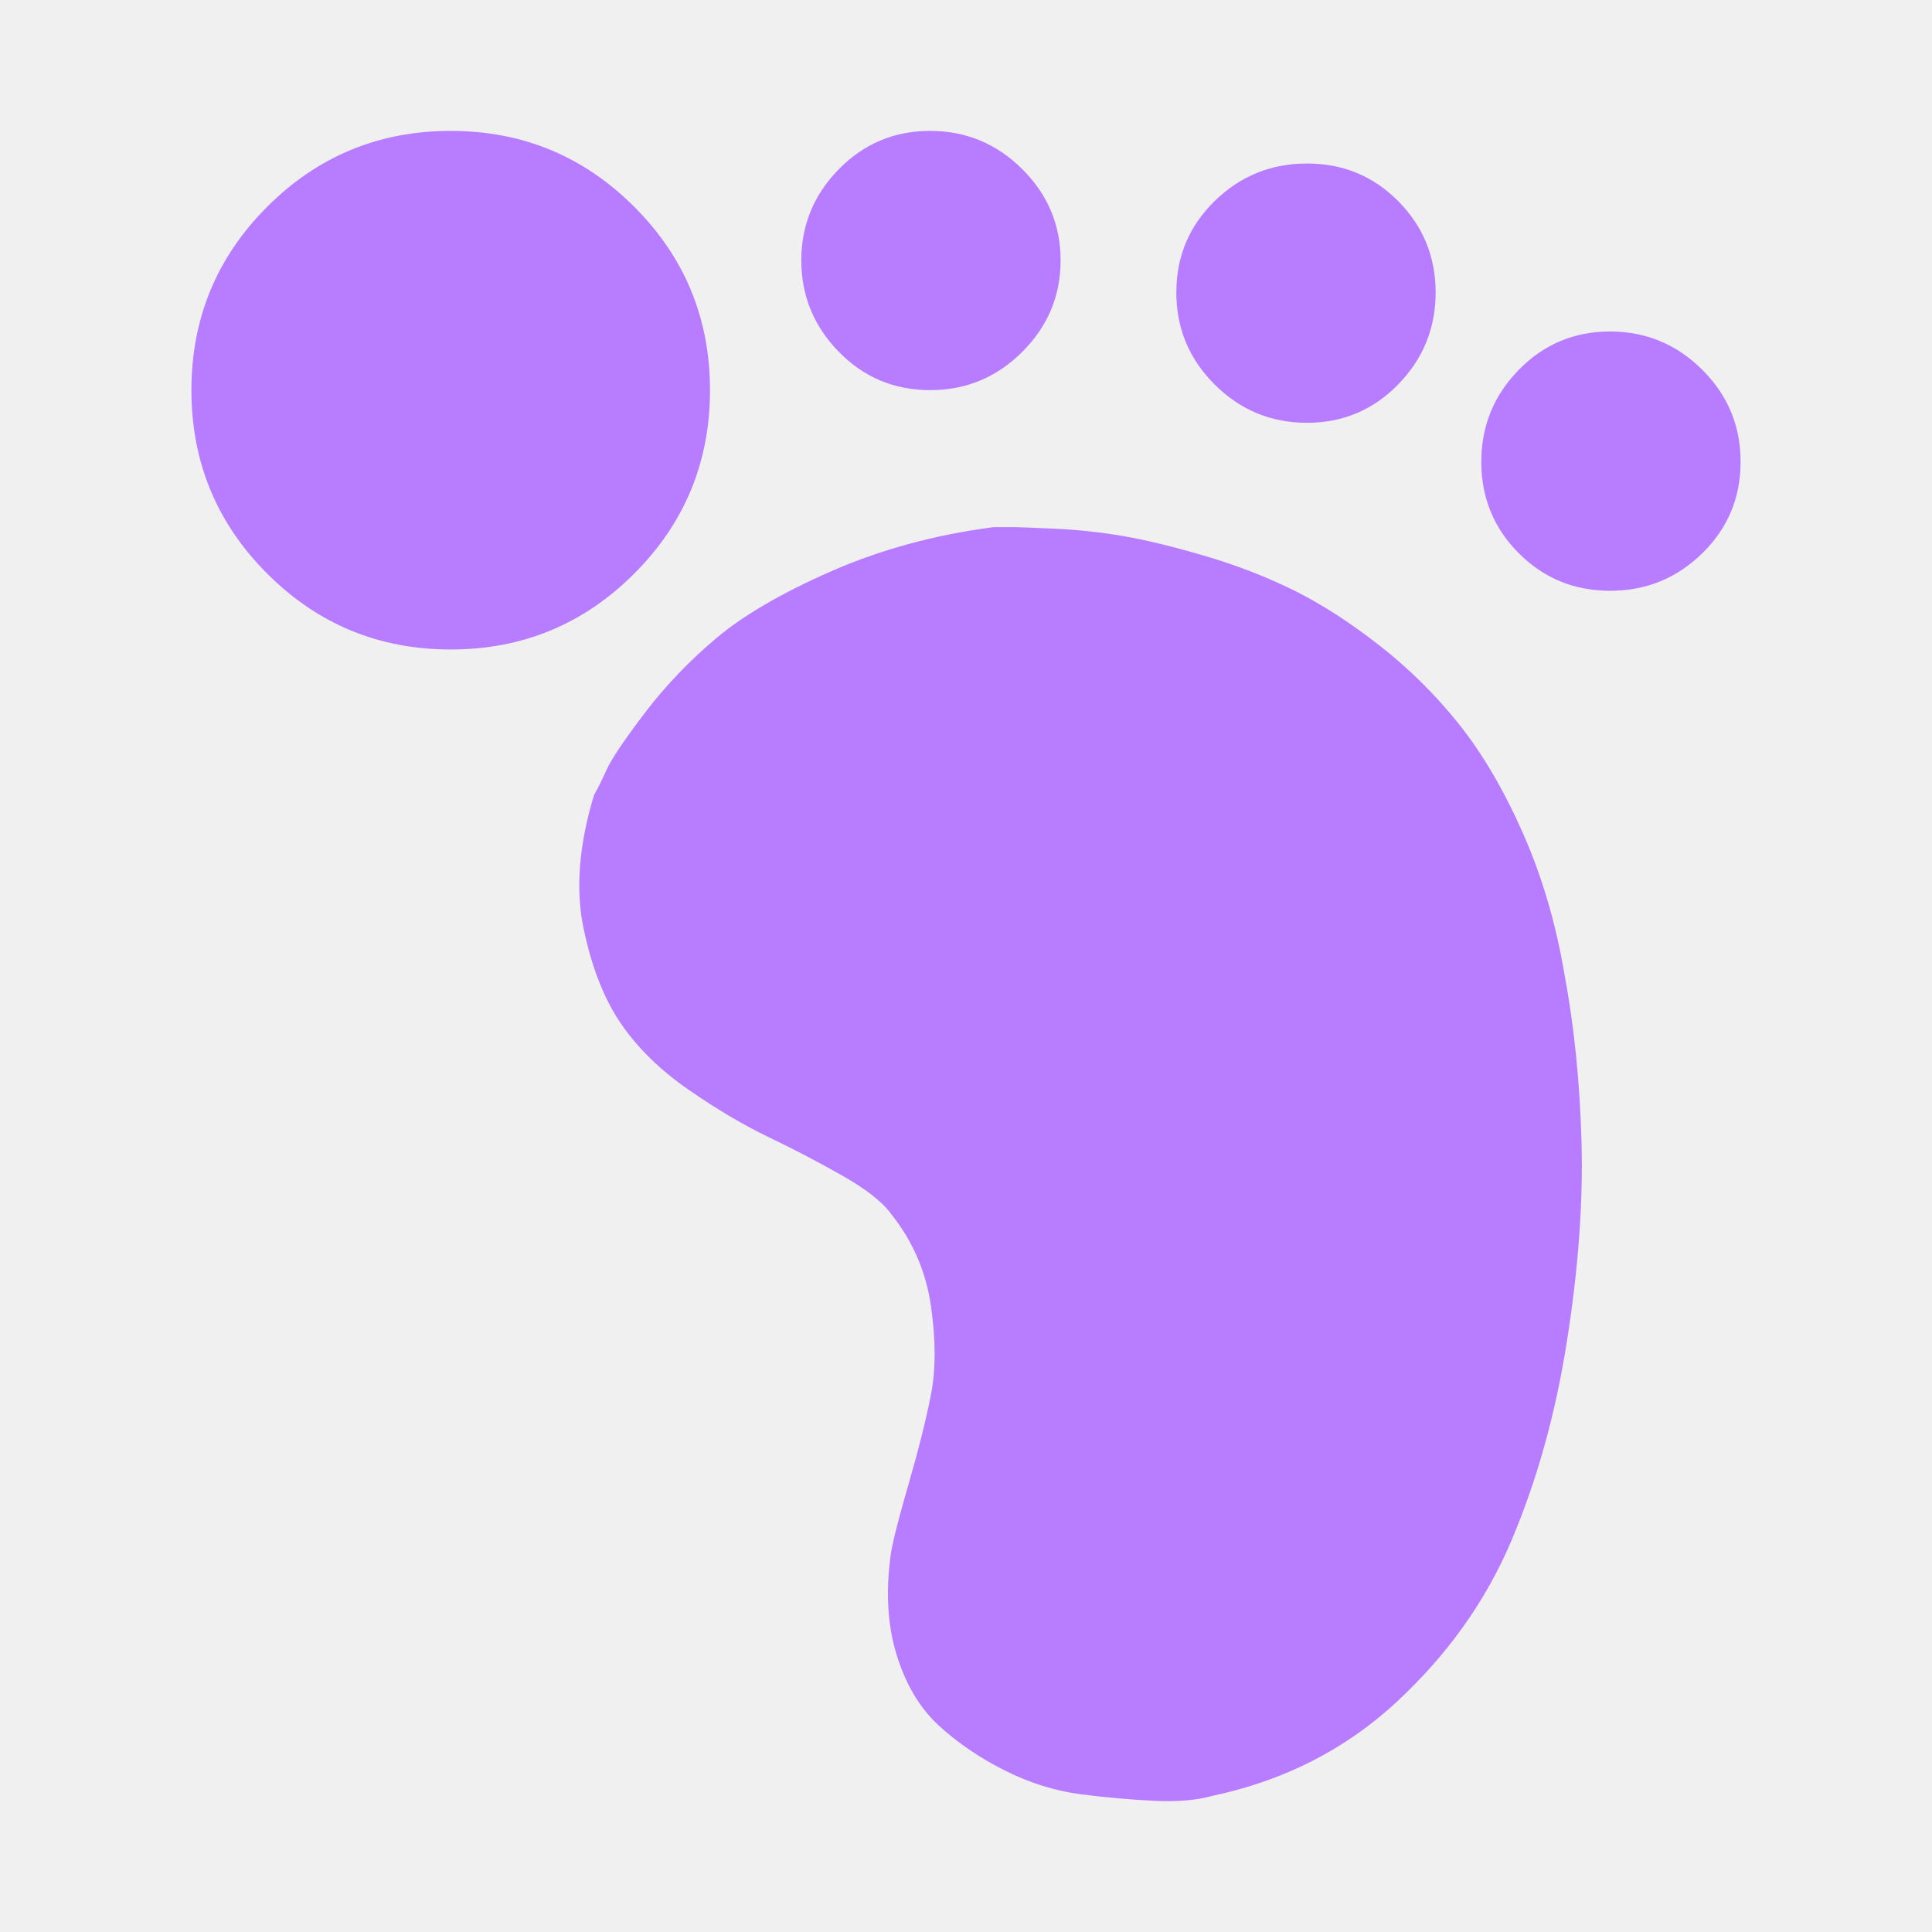
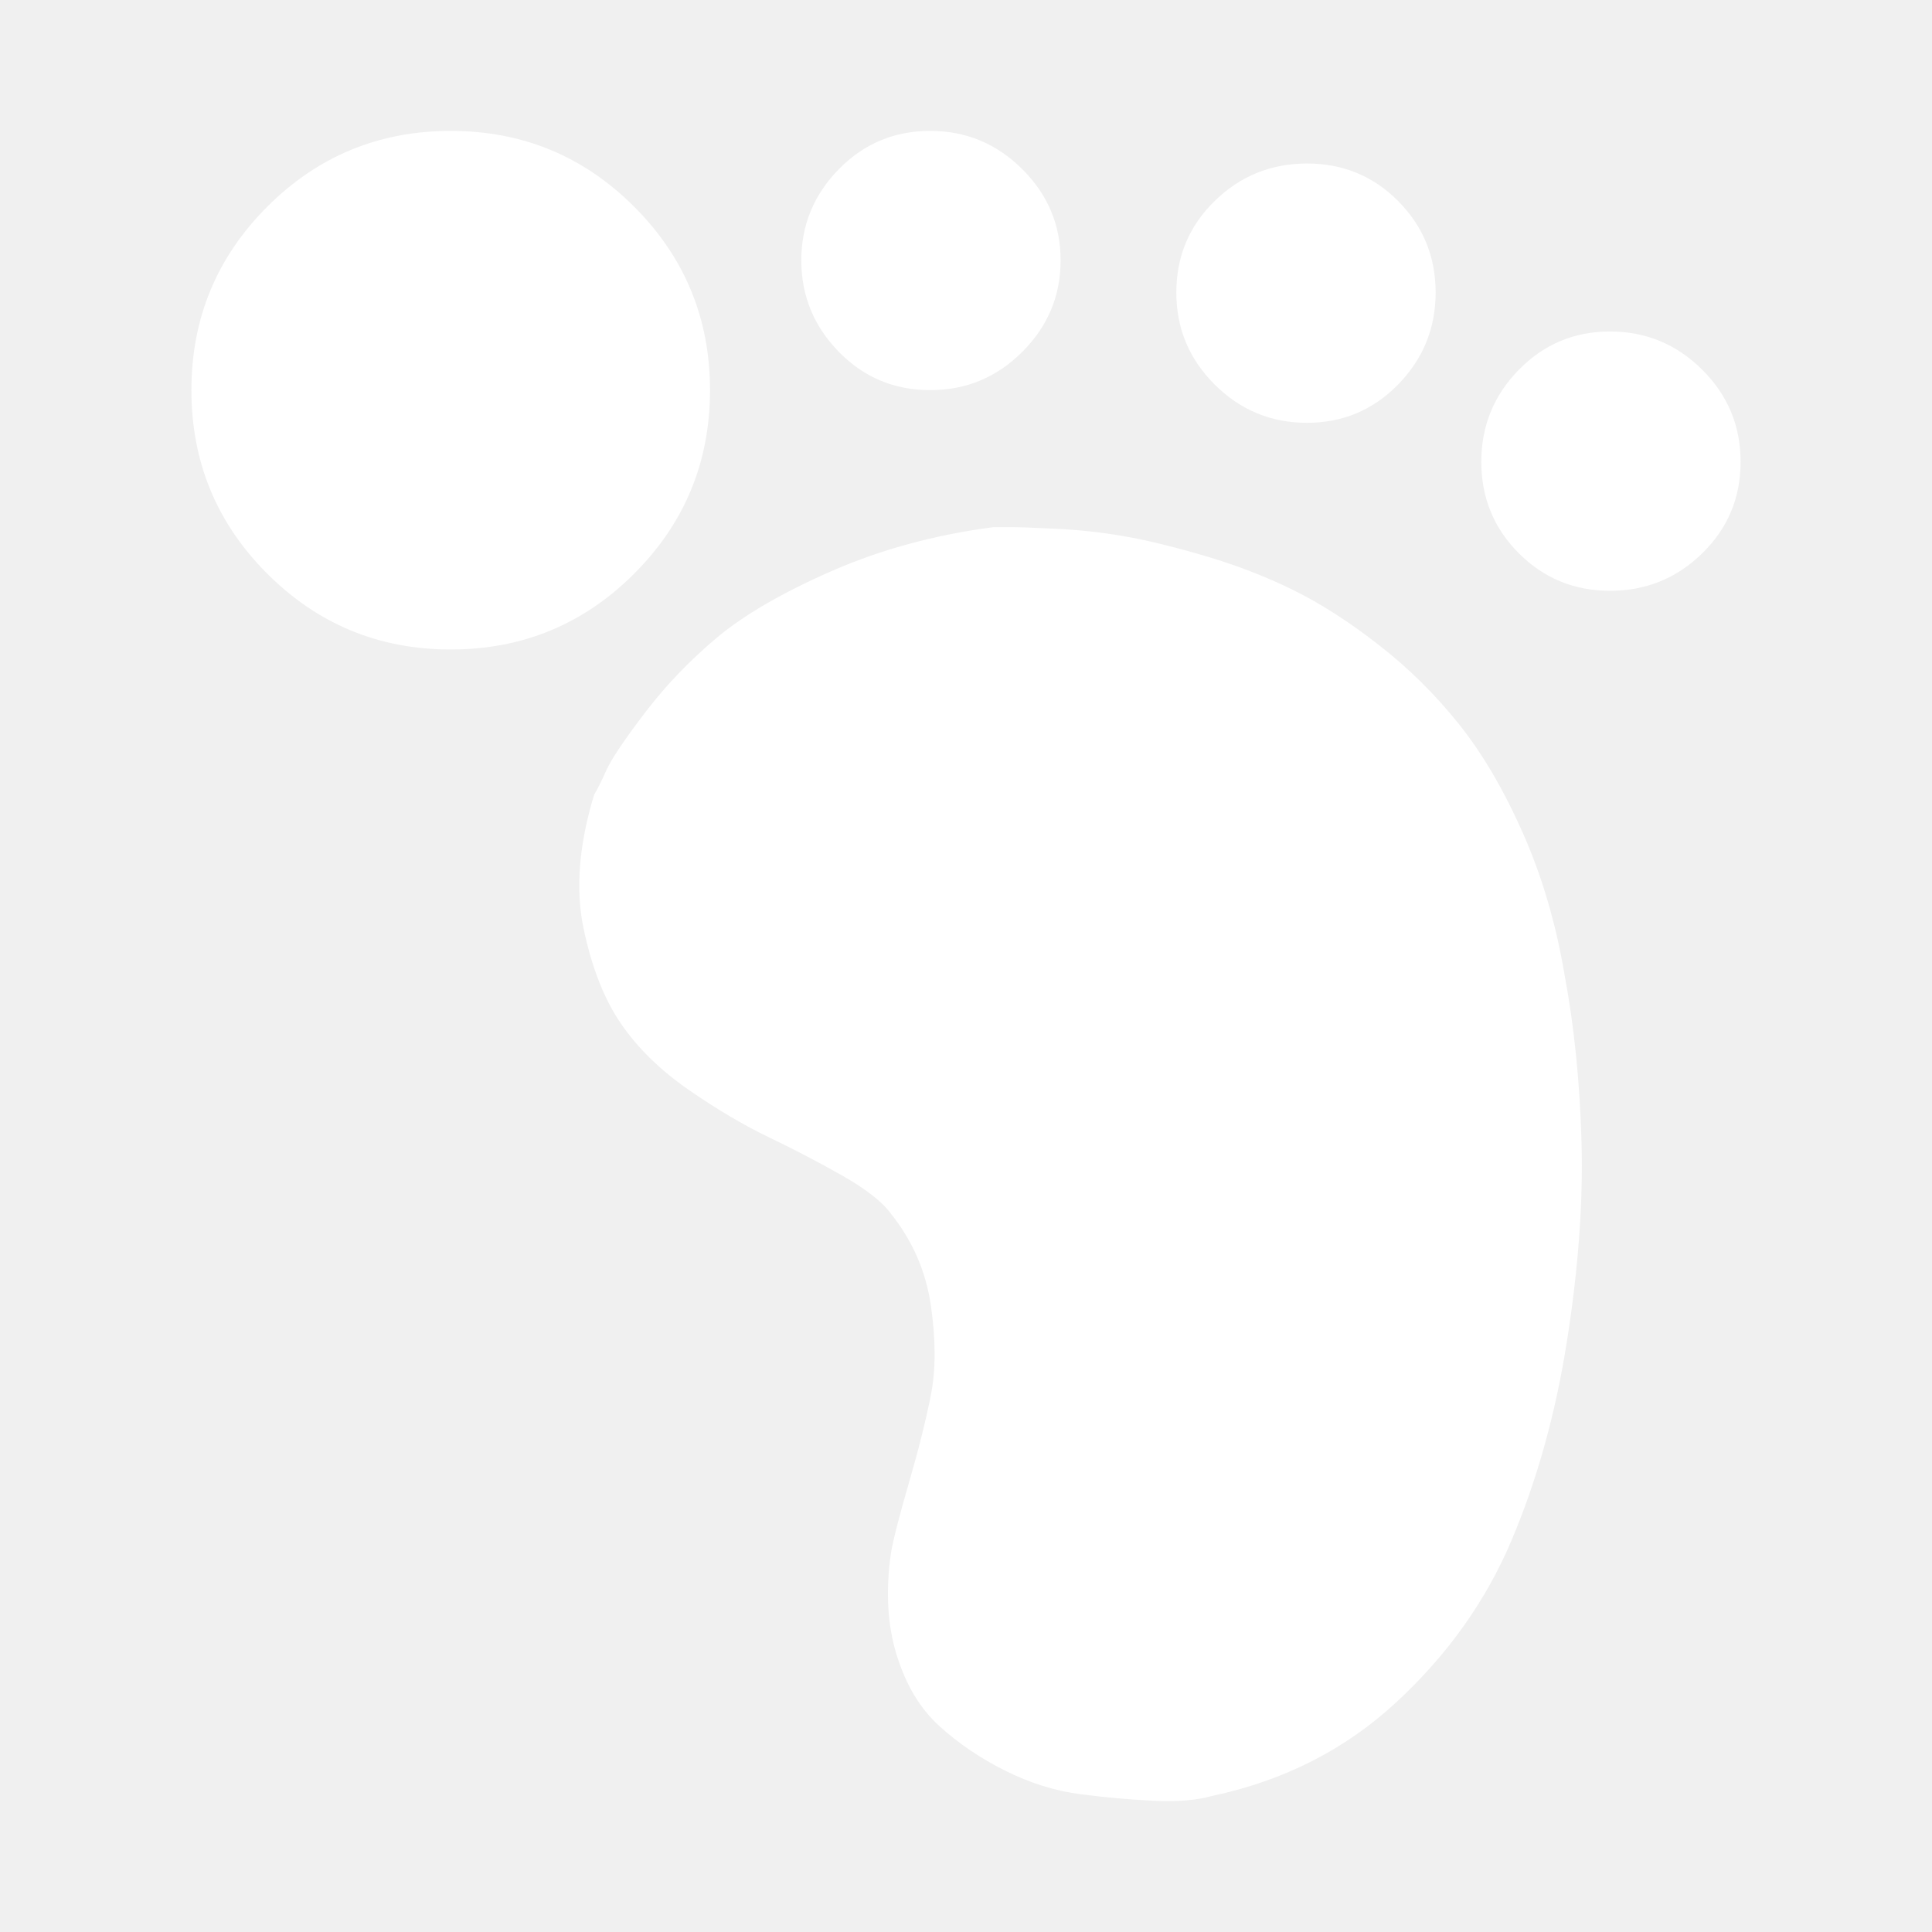
<svg xmlns="http://www.w3.org/2000/svg" class="icon" width="32px" height="32.00px" viewBox="0 0 1024 1024" version="1.1">
-   <path fill="#B77CFF" d="M376.315 206.812c0-38.042-13.394-70.456-40.187-97.244-26.788-26.788-59.203-40.187-97.244-40.187-38.036 0-70.451 13.394-97.244 40.187-26.788 26.788-40.187 59.203-40.187 97.244s13.394 70.456 40.187 97.244c26.793 26.788 59.208 40.187 97.244 40.187 38.042 0 70.451-13.394 97.244-40.187 26.788-26.793 40.187-59.208 40.187-97.244zM493 206.781c19.026 0 35.308-6.764 48.845-20.301 13.532-13.537 20.296-29.665 20.296-48.404 0.041-18.734-6.723-34.867-20.296-48.399-13.573-13.537-29.855-20.301-48.845-20.301-18.99 0-35.128 6.764-48.404 20.301s-19.901 29.665-19.886 48.399c0.02 18.734 6.646 34.867 19.886 48.404 13.24 13.537 29.379 20.301 48.404 20.301zM692.628 224.097c19.016 0.015 35.144-6.748 48.404-20.301 13.251-13.553 19.886-29.834 19.886-48.845-0.041-18.975-6.671-35.108-19.886-48.399-13.225-13.297-29.353-19.922-48.404-19.886-19.046 0.036-35.323 6.666-48.84 19.886-13.522 13.22-20.285 29.353-20.306 48.399-0.015 19.046 6.748 35.328 20.306 48.845s29.829 20.28 48.84 20.301zM829.174 516.214c-4.608-27.09-11.96-52.004-22.047-74.757-10.081-22.753-21.32-41.912-33.71-57.472a253.609 253.609 0 0 0-42.348-41.928c-15.841-12.39-31.104-22.19-45.798-29.404s-30.403-13.256-47.104-18.145c-16.701-4.884-30.966-8.34-42.783-10.368a294.374 294.374 0 0 0-35.876-3.896c-12.088-0.573-19.871-0.855-23.342-0.855h-9.508c-31.104 4.055-59.766 11.837-85.99 23.342-26.22 11.505-46.525 23.316-60.928 35.43-14.403 12.114-27.08 25.375-38.031 39.772s-17.715 24.484-20.301 30.259c-2.58 5.77-4.736 10.092-6.472 12.974l-0.026 0.026c-8.079 26.532-9.948 50.161-5.612 70.886 4.332 20.726 10.962 37.581 19.881 50.56 8.924 12.979 20.884 24.648 35.876 35.016 14.991 10.358 29.102 18.708 42.342 25.057a632.837 632.837 0 0 1 38.886 20.301c12.687 7.194 21.335 13.962 25.943 20.301 11.52 14.418 18.586 30.7 21.187 48.84 2.601 18.145 2.601 33.848 0 47.104s-6.492 28.82-11.674 46.684c-5.181 17.869-8.351 30.254-9.513 37.171-2.877 20.173-1.874 38.18 3.016 54.021 4.884 15.836 12.38 28.36 22.487 37.586 10.107 9.221 21.775 17.137 35.011 23.762 13.245 6.615 26.639 10.793 40.187 12.524 13.553 1.736 26.516 2.883 38.892 3.461 12.375 0.563 22.595-0.302 30.674-2.601 38.036-8.059 70.589-24.627 97.654-49.705 27.069-25.068 47.38-53.601 60.928-85.571s23.357-67.123 29.399-105.462 8.643-73.482 7.777-105.457c-0.87-31.985-3.896-61.798-9.078-89.457zM902.252 195.999c-13.573-13.517-29.855-20.28-48.845-20.301-18.995-0.015-35.128 6.748-48.399 20.301-13.276 13.548-19.907 29.834-19.886 48.845 0.01 19.011 6.646 35.144 19.886 48.399 13.235 13.256 29.368 19.886 48.399 19.886s35.308-6.625 48.845-19.886c13.532-13.256 20.296-29.389 20.296-48.399 0.036-19.052-6.733-35.333-20.296-48.845z" />
+   <path fill="#FFFFFF" d="M376.315 206.812c0-38.042-13.394-70.456-40.187-97.244-26.788-26.788-59.203-40.187-97.244-40.187-38.036 0-70.451 13.394-97.244 40.187-26.788 26.788-40.187 59.203-40.187 97.244s13.394 70.456 40.187 97.244c26.793 26.788 59.208 40.187 97.244 40.187 38.042 0 70.451-13.394 97.244-40.187 26.788-26.793 40.187-59.208 40.187-97.244zM493 206.781c19.026 0 35.308-6.764 48.845-20.301 13.532-13.537 20.296-29.665 20.296-48.404 0.041-18.734-6.723-34.867-20.296-48.399-13.573-13.537-29.855-20.301-48.845-20.301-18.99 0-35.128 6.764-48.404 20.301s-19.901 29.665-19.886 48.399c0.02 18.734 6.646 34.867 19.886 48.404 13.24 13.537 29.379 20.301 48.404 20.301zM692.628 224.097c19.016 0.015 35.144-6.748 48.404-20.301 13.251-13.553 19.886-29.834 19.886-48.845-0.041-18.975-6.671-35.108-19.886-48.399-13.225-13.297-29.353-19.922-48.404-19.886-19.046 0.036-35.323 6.666-48.84 19.886-13.522 13.22-20.285 29.353-20.306 48.399-0.015 19.046 6.748 35.328 20.306 48.845s29.829 20.28 48.84 20.301zM829.174 516.214c-4.608-27.09-11.96-52.004-22.047-74.757-10.081-22.753-21.32-41.912-33.71-57.472a253.609 253.609 0 0 0-42.348-41.928c-15.841-12.39-31.104-22.19-45.798-29.404s-30.403-13.256-47.104-18.145c-16.701-4.884-30.966-8.34-42.783-10.368a294.374 294.374 0 0 0-35.876-3.896c-12.088-0.573-19.871-0.855-23.342-0.855h-9.508c-31.104 4.055-59.766 11.837-85.99 23.342-26.22 11.505-46.525 23.316-60.928 35.43-14.403 12.114-27.08 25.375-38.031 39.772s-17.715 24.484-20.301 30.259c-2.58 5.77-4.736 10.092-6.472 12.974l-0.026 0.026c-8.079 26.532-9.948 50.161-5.612 70.886 4.332 20.726 10.962 37.581 19.881 50.56 8.924 12.979 20.884 24.648 35.876 35.016 14.991 10.358 29.102 18.708 42.342 25.057a632.837 632.837 0 0 1 38.886 20.301c12.687 7.194 21.335 13.962 25.943 20.301 11.52 14.418 18.586 30.7 21.187 48.84 2.601 18.145 2.601 33.848 0 47.104s-6.492 28.82-11.674 46.684c-5.181 17.869-8.351 30.254-9.513 37.171-2.877 20.173-1.874 38.18 3.016 54.021 4.884 15.836 12.38 28.36 22.487 37.586 10.107 9.221 21.775 17.137 35.011 23.762 13.245 6.615 26.639 10.793 40.187 12.524 13.553 1.736 26.516 2.883 38.892 3.461 12.375 0.563 22.595-0.302 30.674-2.601 38.036-8.059 70.589-24.627 97.654-49.705 27.069-25.068 47.38-53.601 60.928-85.571s23.357-67.123 29.399-105.462 8.643-73.482 7.777-105.457c-0.87-31.985-3.896-61.798-9.078-89.457zM902.252 195.999c-13.573-13.517-29.855-20.28-48.845-20.301-18.995-0.015-35.128 6.748-48.399 20.301-13.276 13.548-19.907 29.834-19.886 48.845 0.01 19.011 6.646 35.144 19.886 48.399 13.235 13.256 29.368 19.886 48.399 19.886s35.308-6.625 48.845-19.886c13.532-13.256 20.296-29.389 20.296-48.399 0.036-19.052-6.733-35.333-20.296-48.845z" />
</svg>
